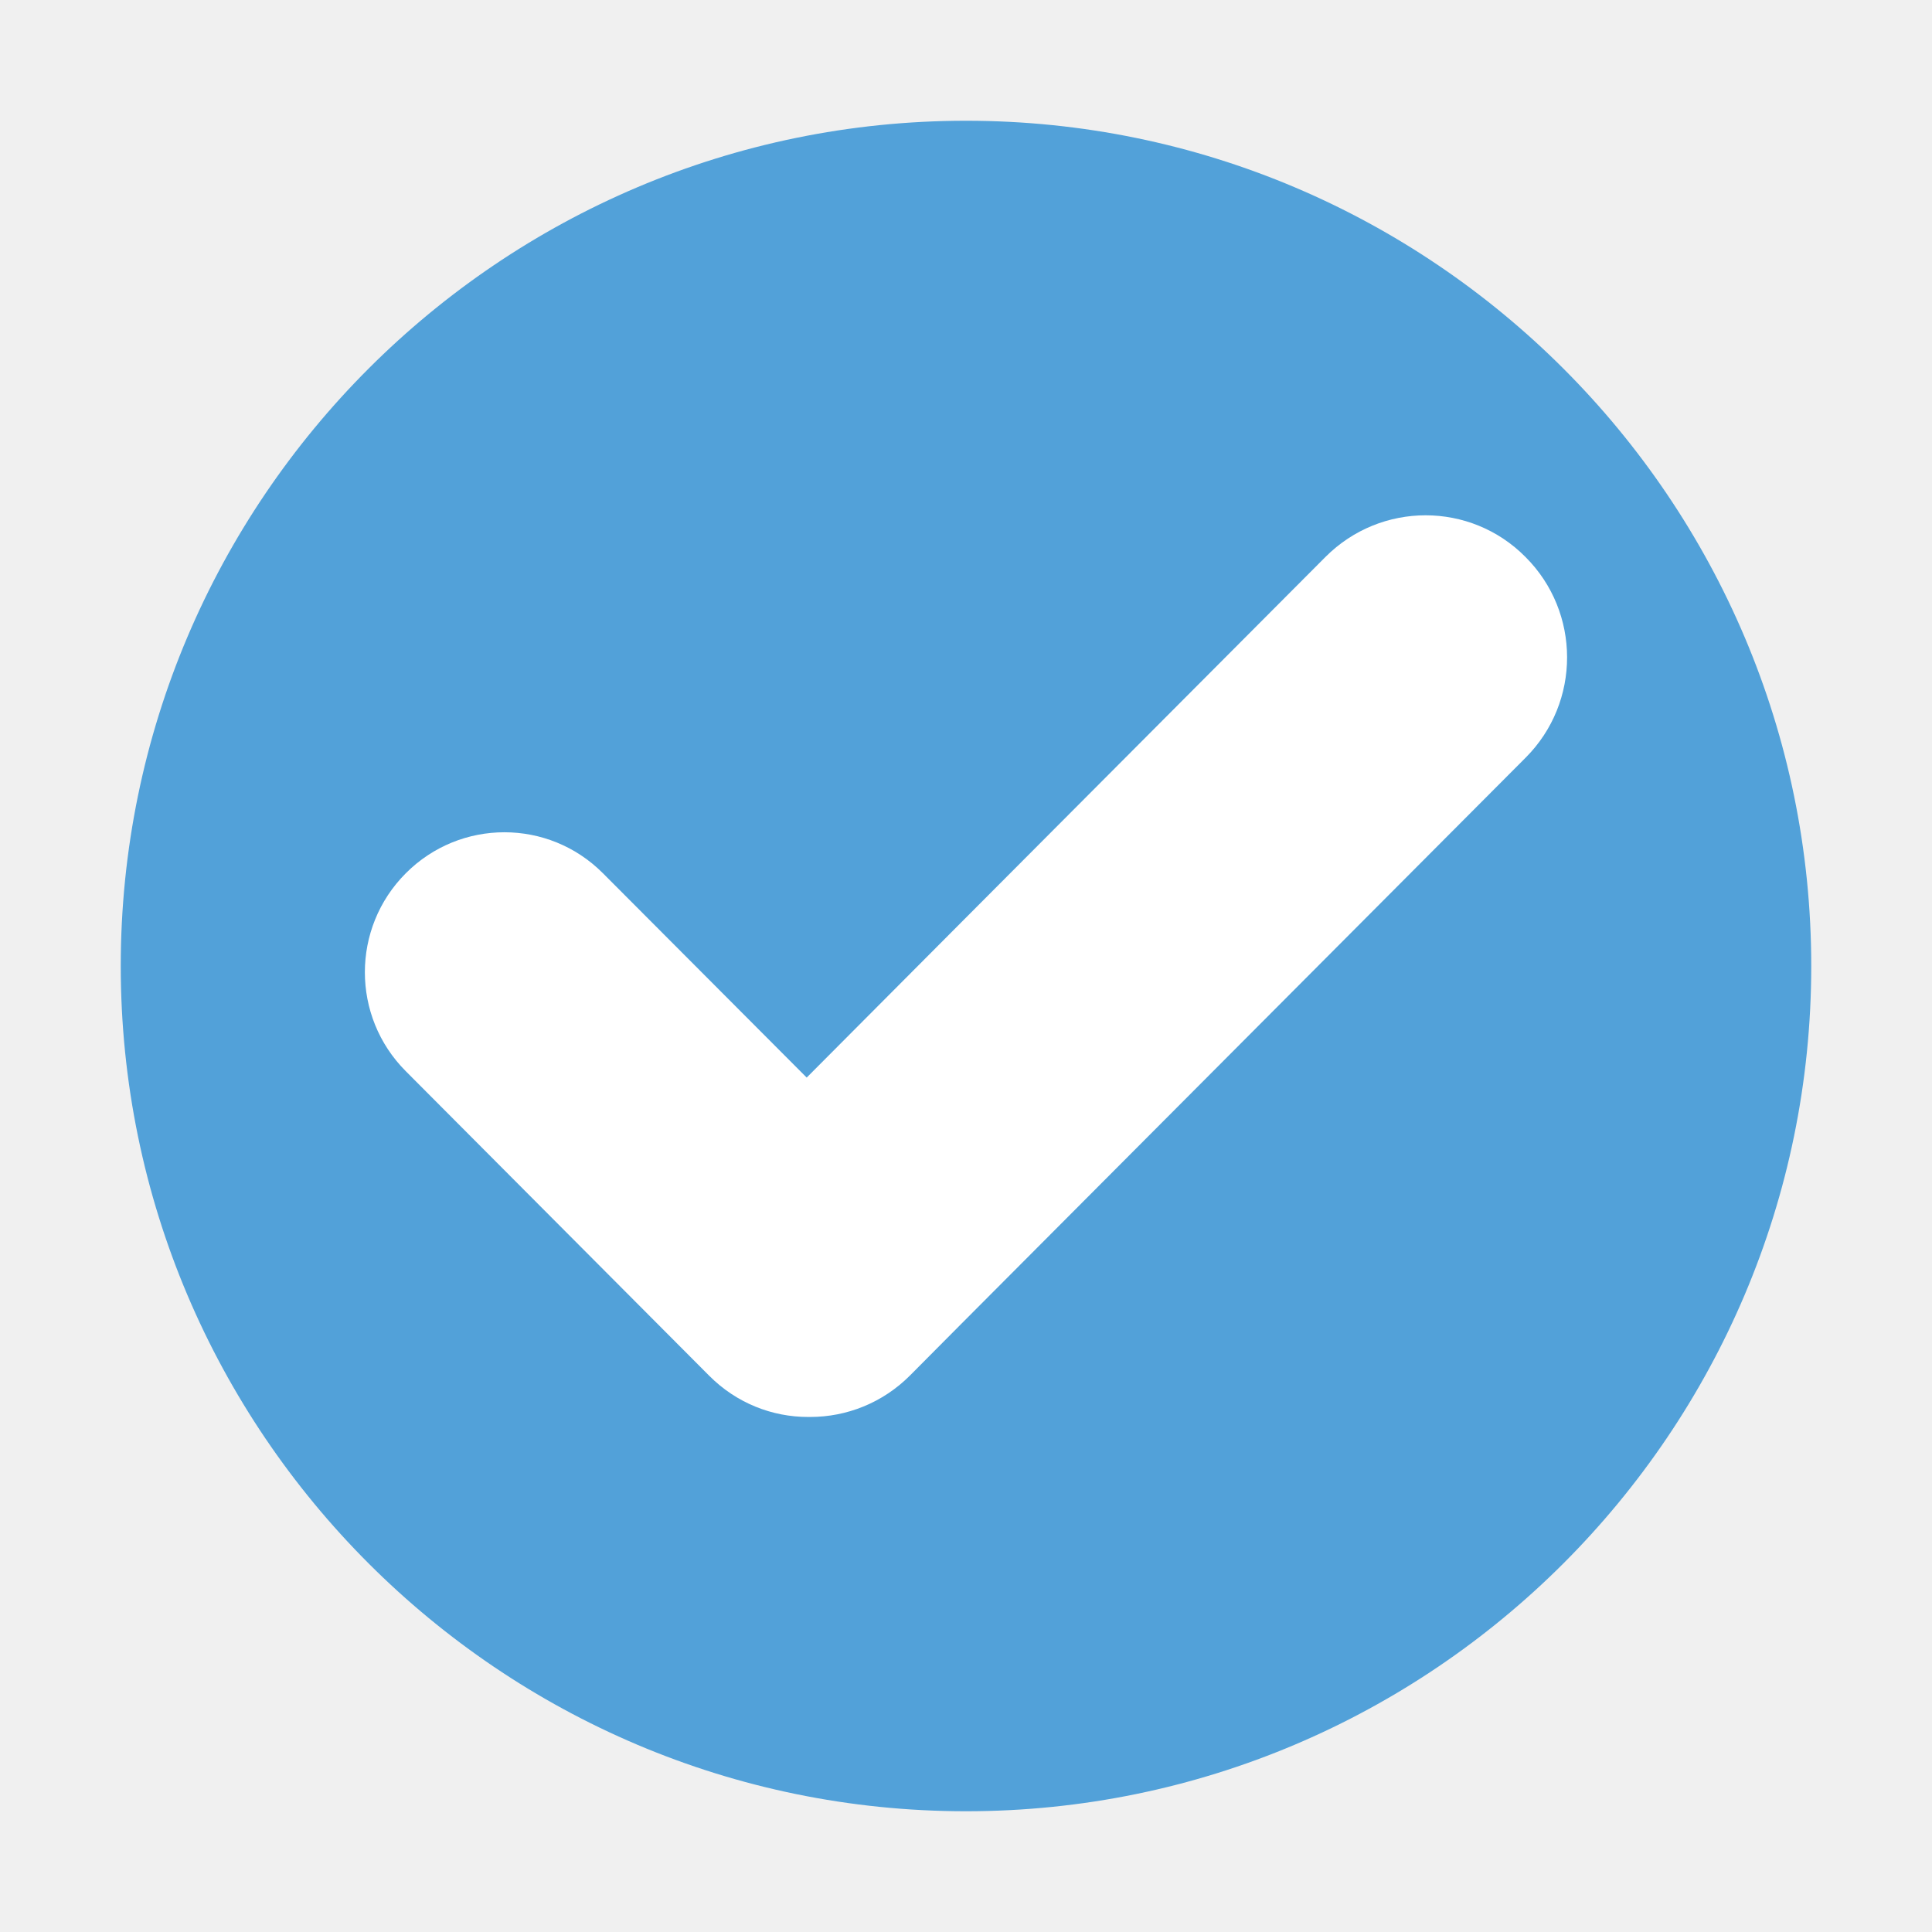
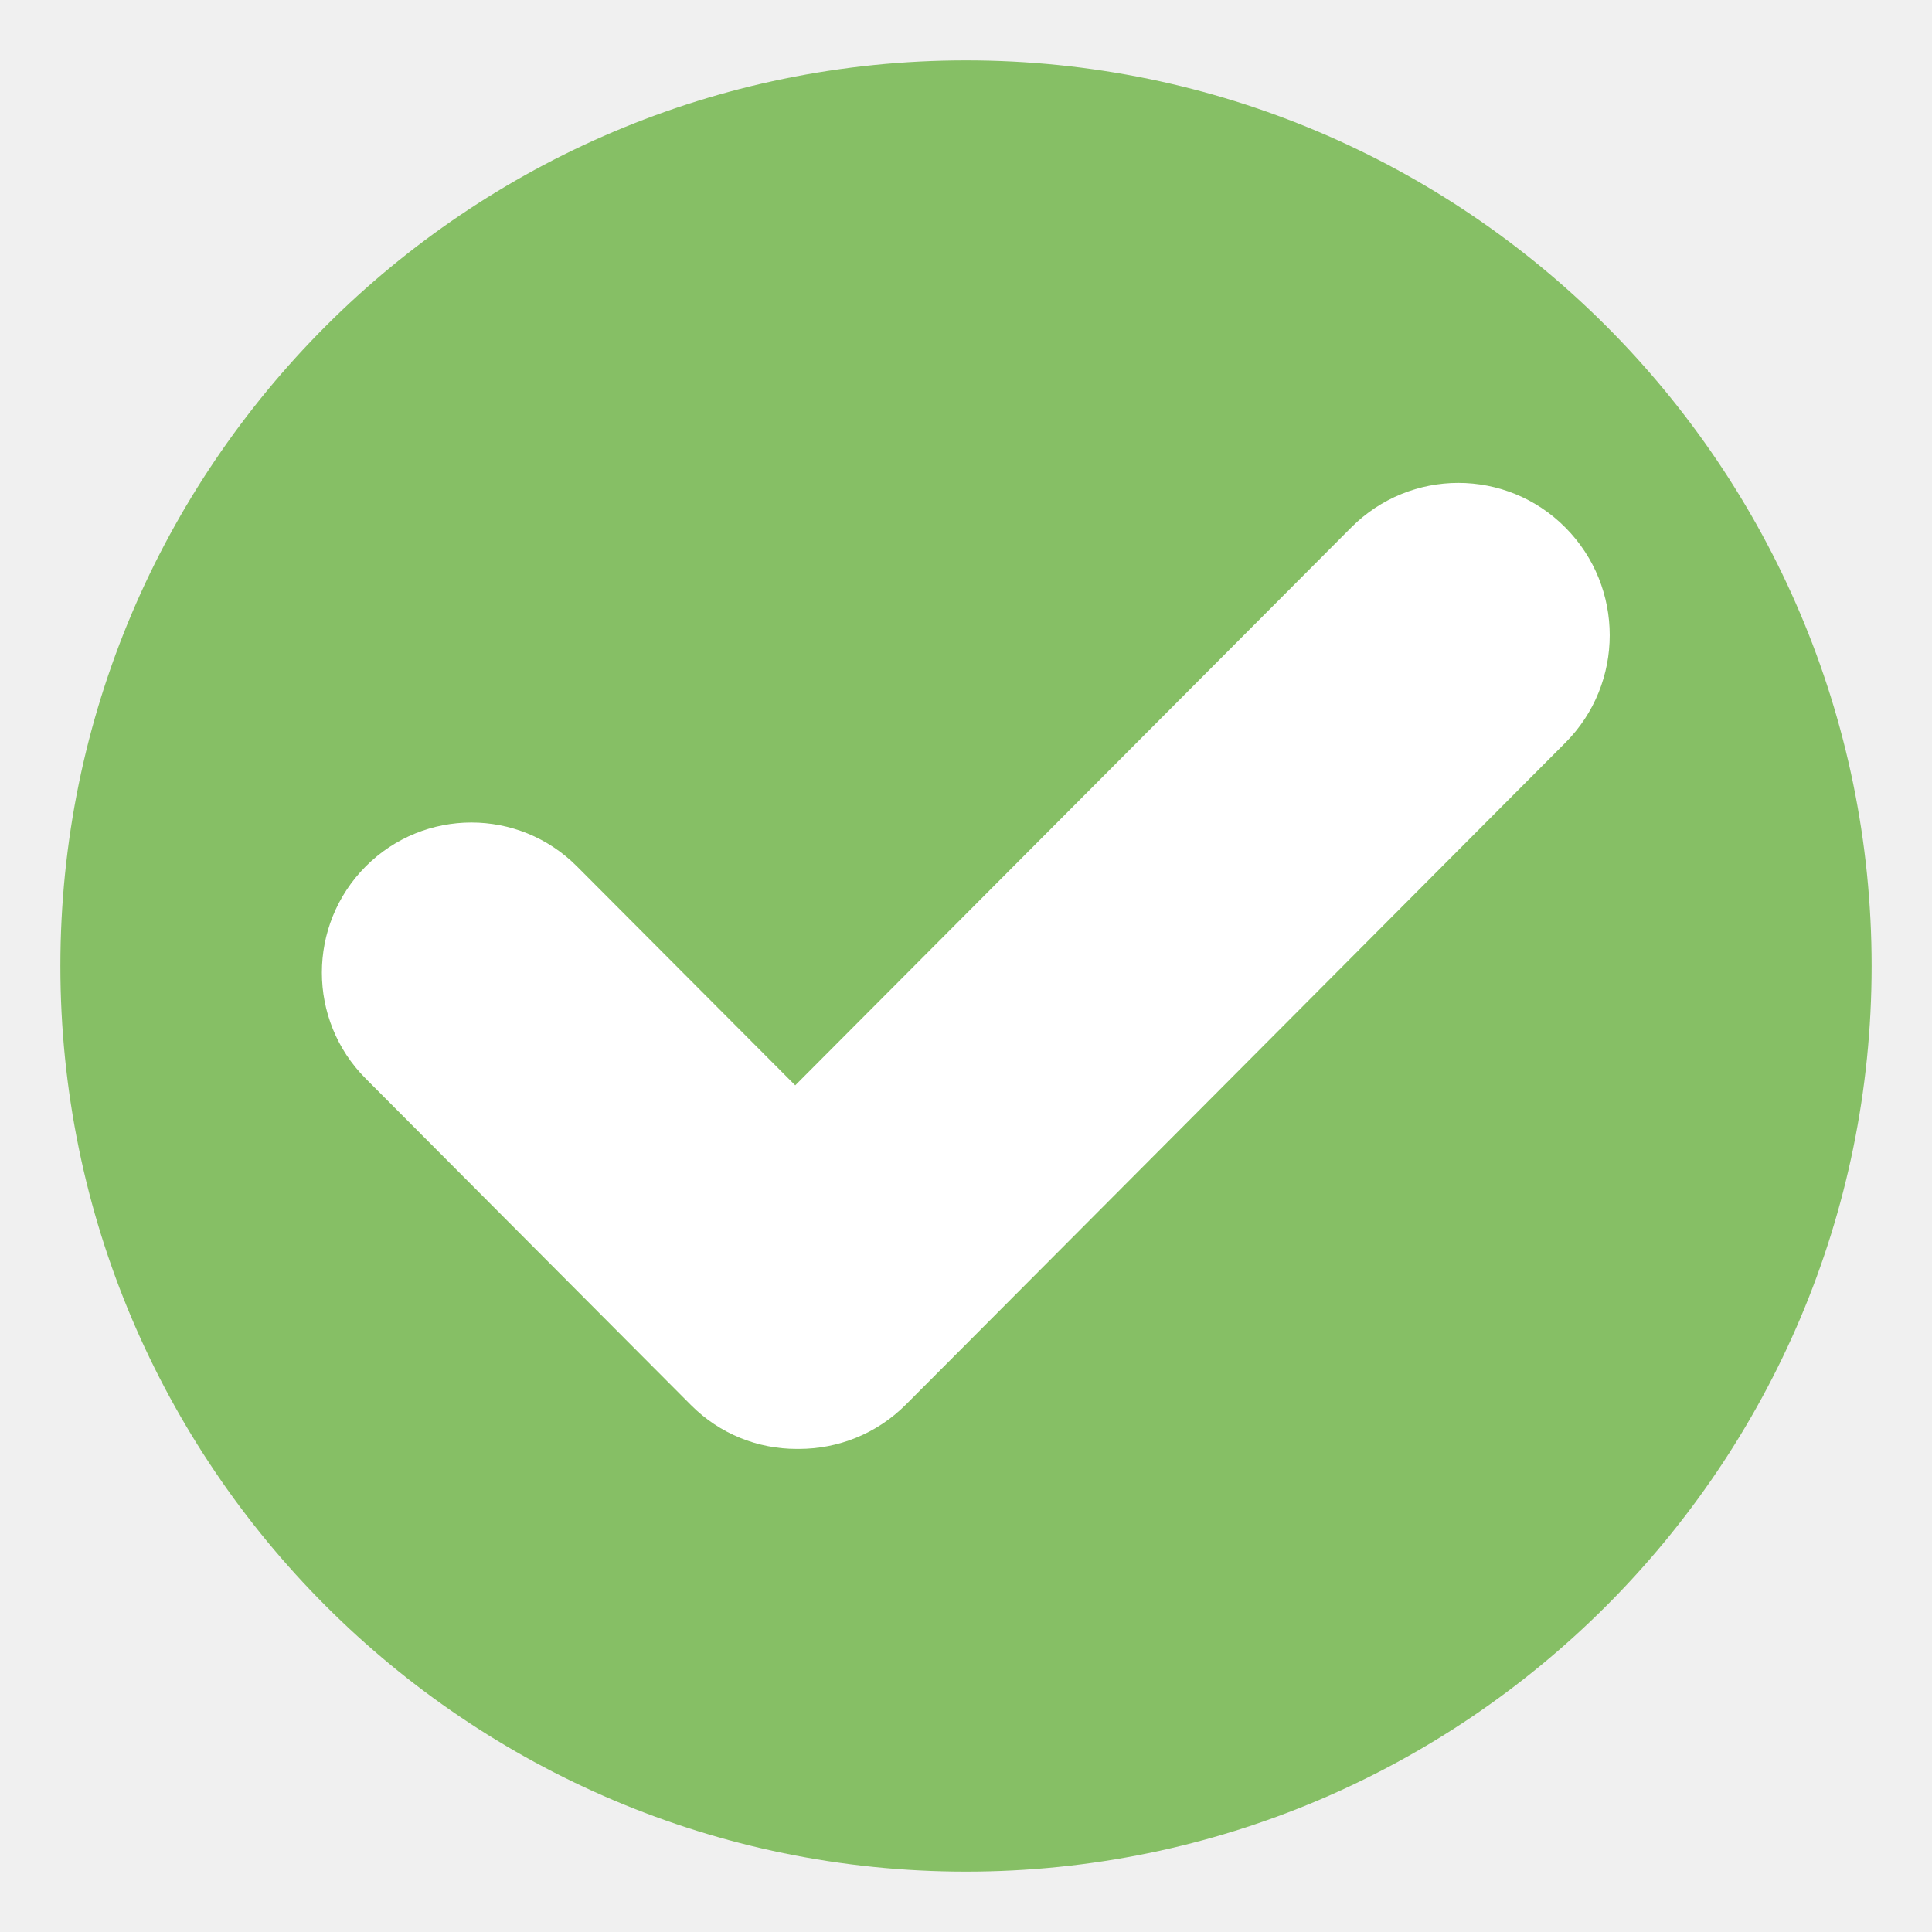
- <svg xmlns="http://www.w3.org/2000/svg" version="1.1" id="Capa_1" x="0px" y="0px" width="24px" height="24px" viewBox="0 0 24 24" enable-background="new 0 0 24 24" xml:space="preserve">
-   <path fill="#52A1D9" d="M22.5,12c0,5.79-4.71,10.5-10.5,10.5S1.5,17.79,1.5,12S6.21,1.5,12,1.5S22.5,6.21,22.5,12z" />
-   <path fill="#FFFFFF" d="M18.952,9.412l-7.004,7.027l-0.641,0.645c-0.342,0.344-0.791,0.518-1.242,0.518h-0.027  c-0.444,0-0.887-0.17-1.227-0.511l-3.77-3.784c-0.678-0.679-0.678-1.78,0-2.459c0.677-0.679,1.773-0.679,2.449,0l2.531,2.538  l1.924-1.932l4.521-4.536c0.688-0.689,1.8-0.689,2.483,0C19.639,7.606,19.639,8.724,18.952,9.412z" />
+ <svg xmlns="http://www.w3.org/2000/svg" version="1.1" id="Capa_1" x="0px" y="0px" width="64px" height="64px" viewBox="0 0 64 64" enable-background="new 0 0 64 64" xml:space="preserve">
+   <path fill="#86BF65" d="M62,32.001C62,48.543,48.543,62,32,62S2,48.543,2,32.001C2,15.458,15.457,2,32,2S62,15.458,62,32.001z" />
+   <path fill="#FFFFFF" d="M51.856,24.603L31.846,44.687l-1.831,1.836c-0.978,0.983-2.262,1.474-3.551,1.474h-0.077  c-1.268,0-2.535-0.484-3.501-1.455L12.114,35.729c-1.935-1.938-1.935-5.083,0-7.027c1.935-1.94,5.07-1.94,7,0l7.229,7.251l5.5-5.518  l12.916-12.96c1.962-1.971,5.14-1.971,7.096,0C53.814,19.446,53.814,22.638,51.856,24.603z" />
</svg>
